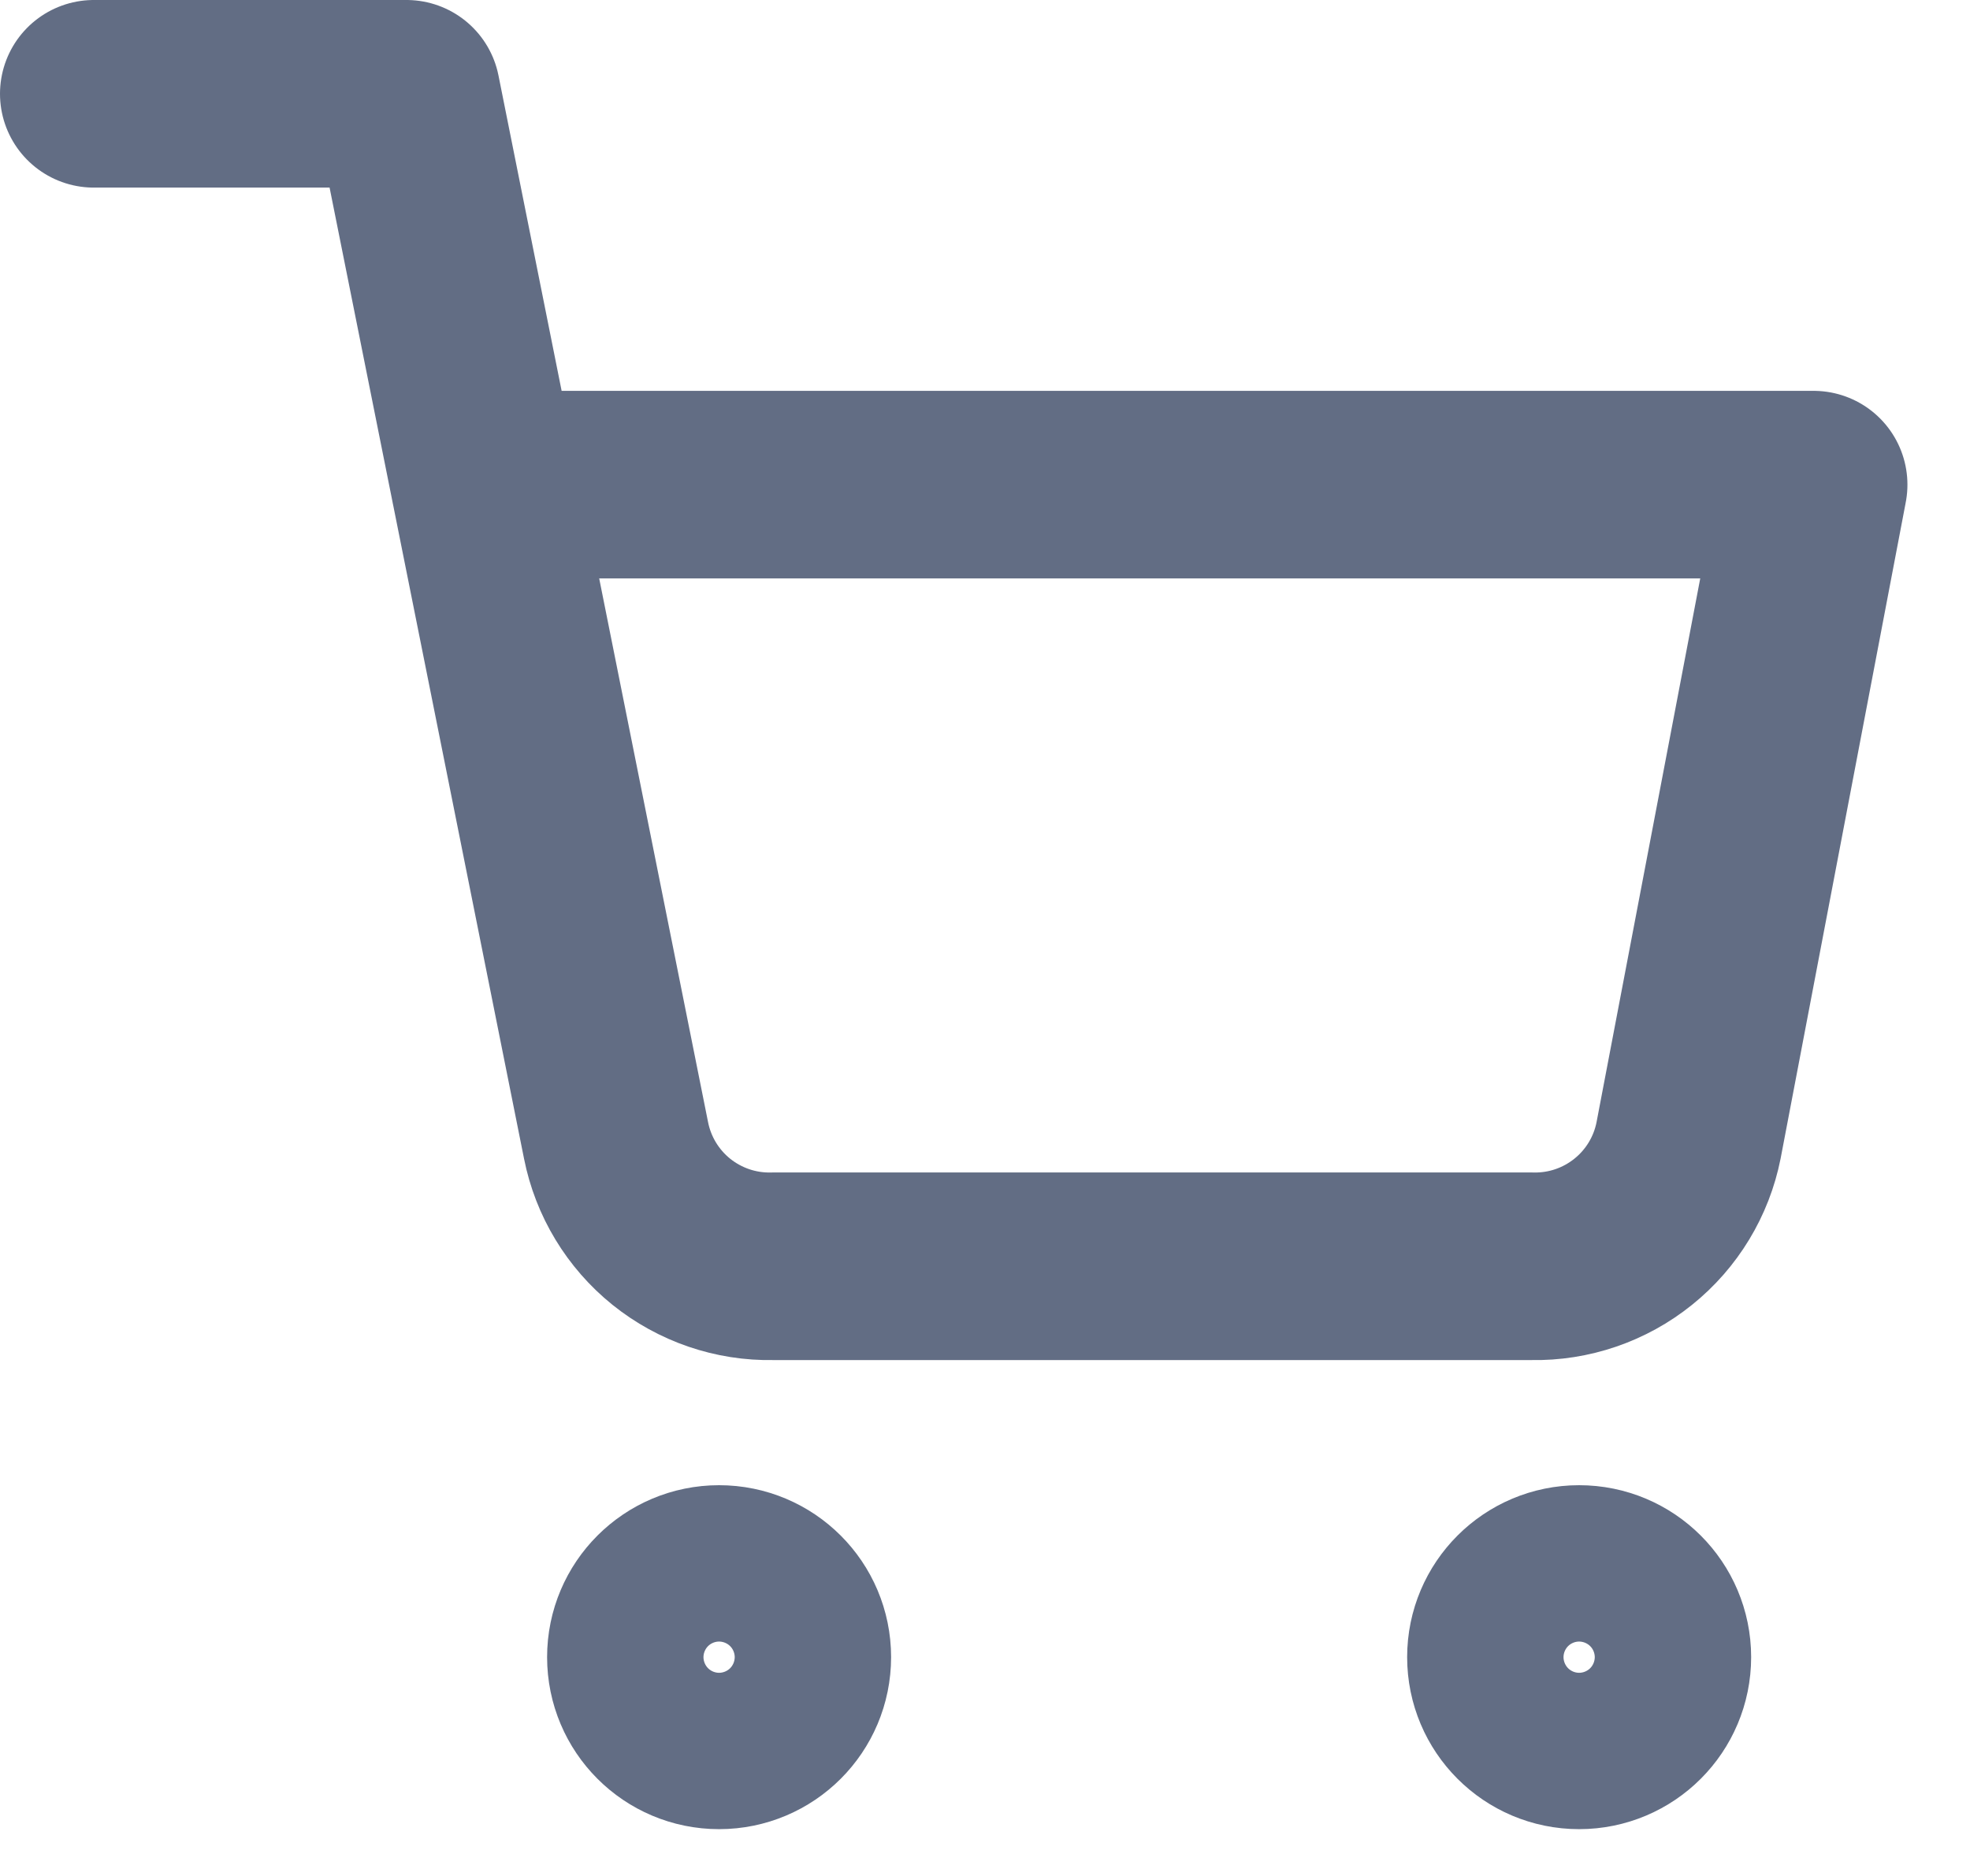
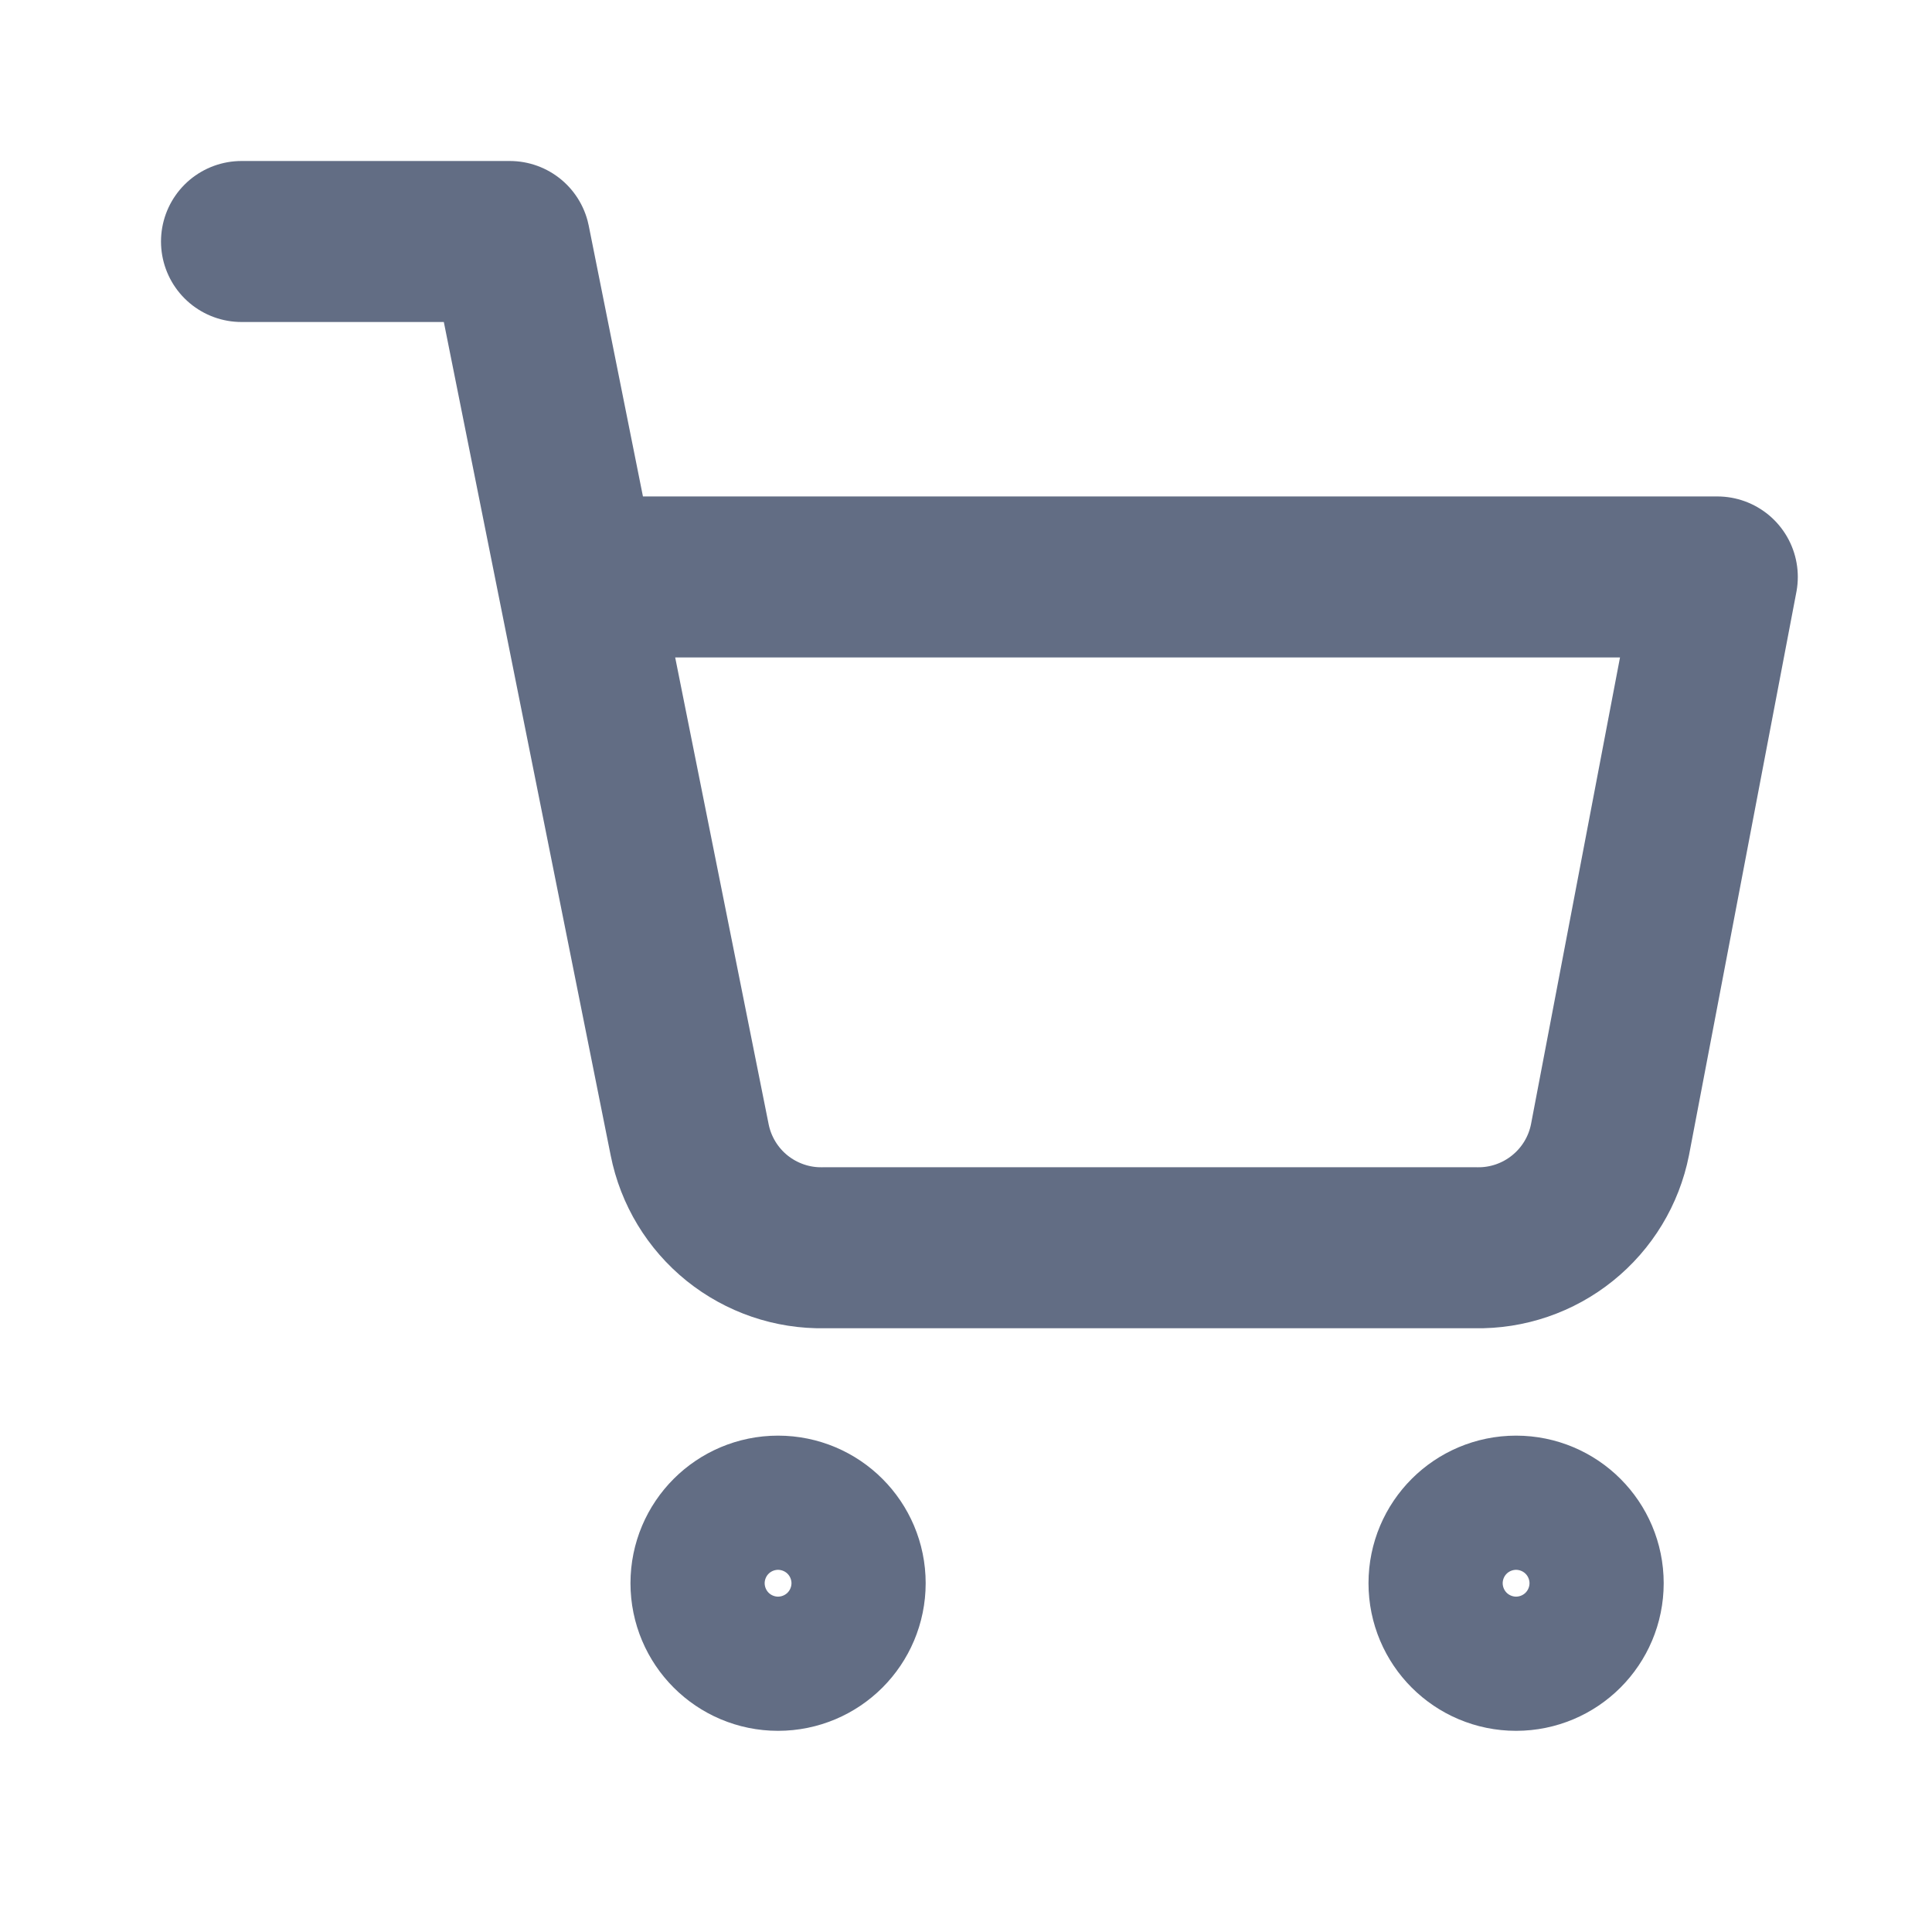
- <svg xmlns="http://www.w3.org/2000/svg" width="21" height="20" viewBox="0 0 21 20" fill="none">
-   <path d="M7.665 18.501C8.126 18.501 8.499 18.128 8.499 17.667C8.499 17.207 8.126 16.834 7.665 16.834C7.205 16.834 6.832 17.207 6.832 17.667C6.832 18.128 7.205 18.501 7.665 18.501Z" stroke="#626D84" stroke-width="2" stroke-linecap="round" stroke-linejoin="round" />
-   <path d="M16.833 18.501C17.294 18.501 17.667 18.128 17.667 17.667C17.667 17.207 17.294 16.834 16.833 16.834C16.373 16.834 16 17.207 16 17.667C16 18.128 16.373 18.501 16.833 18.501Z" stroke="#626D84" stroke-width="2" stroke-linecap="round" stroke-linejoin="round" />
-   <path d="M1 1H4.333L6.567 12.158C6.643 12.542 6.852 12.887 7.156 13.132C7.461 13.377 7.842 13.508 8.233 13.5H16.333C16.724 13.508 17.106 13.377 17.41 13.132C17.715 12.887 17.924 12.542 18 12.158L19.333 5.167H5.167" stroke="#626D84" stroke-width="2" stroke-linecap="round" stroke-linejoin="round" />
+ <svg xmlns="http://www.w3.org/2000/svg" width="24" height="24" viewBox="0 0 24 24" fill="none">
+   <path d="M9.665 20.501C10.126 20.501 10.499 20.128 10.499 19.667C10.499 19.207 10.126 18.834 9.665 18.834C9.205 18.834 8.832 19.207 8.832 19.667C8.832 20.128 9.205 20.501 9.665 20.501Z" stroke="#626D84" stroke-width="2" stroke-linecap="round" stroke-linejoin="round" />
+   <path d="M18.833 20.501C19.294 20.501 19.667 20.128 19.667 19.667C19.667 19.207 19.294 18.834 18.833 18.834C18.373 18.834 18 19.207 18 19.667C18 20.128 18.373 20.501 18.833 20.501Z" stroke="#626D84" stroke-width="2" stroke-linecap="round" stroke-linejoin="round" />
+   <path d="M3 3H6.333L8.567 14.158C8.643 14.542 8.852 14.887 9.156 15.132C9.461 15.377 9.842 15.508 10.233 15.5H18.333C18.724 15.508 19.106 15.377 19.41 15.132C19.715 14.887 19.924 14.542 20 14.158L21.333 7.167H7.167" stroke="#626D84" stroke-width="2" stroke-linecap="round" stroke-linejoin="round" />
</svg>
